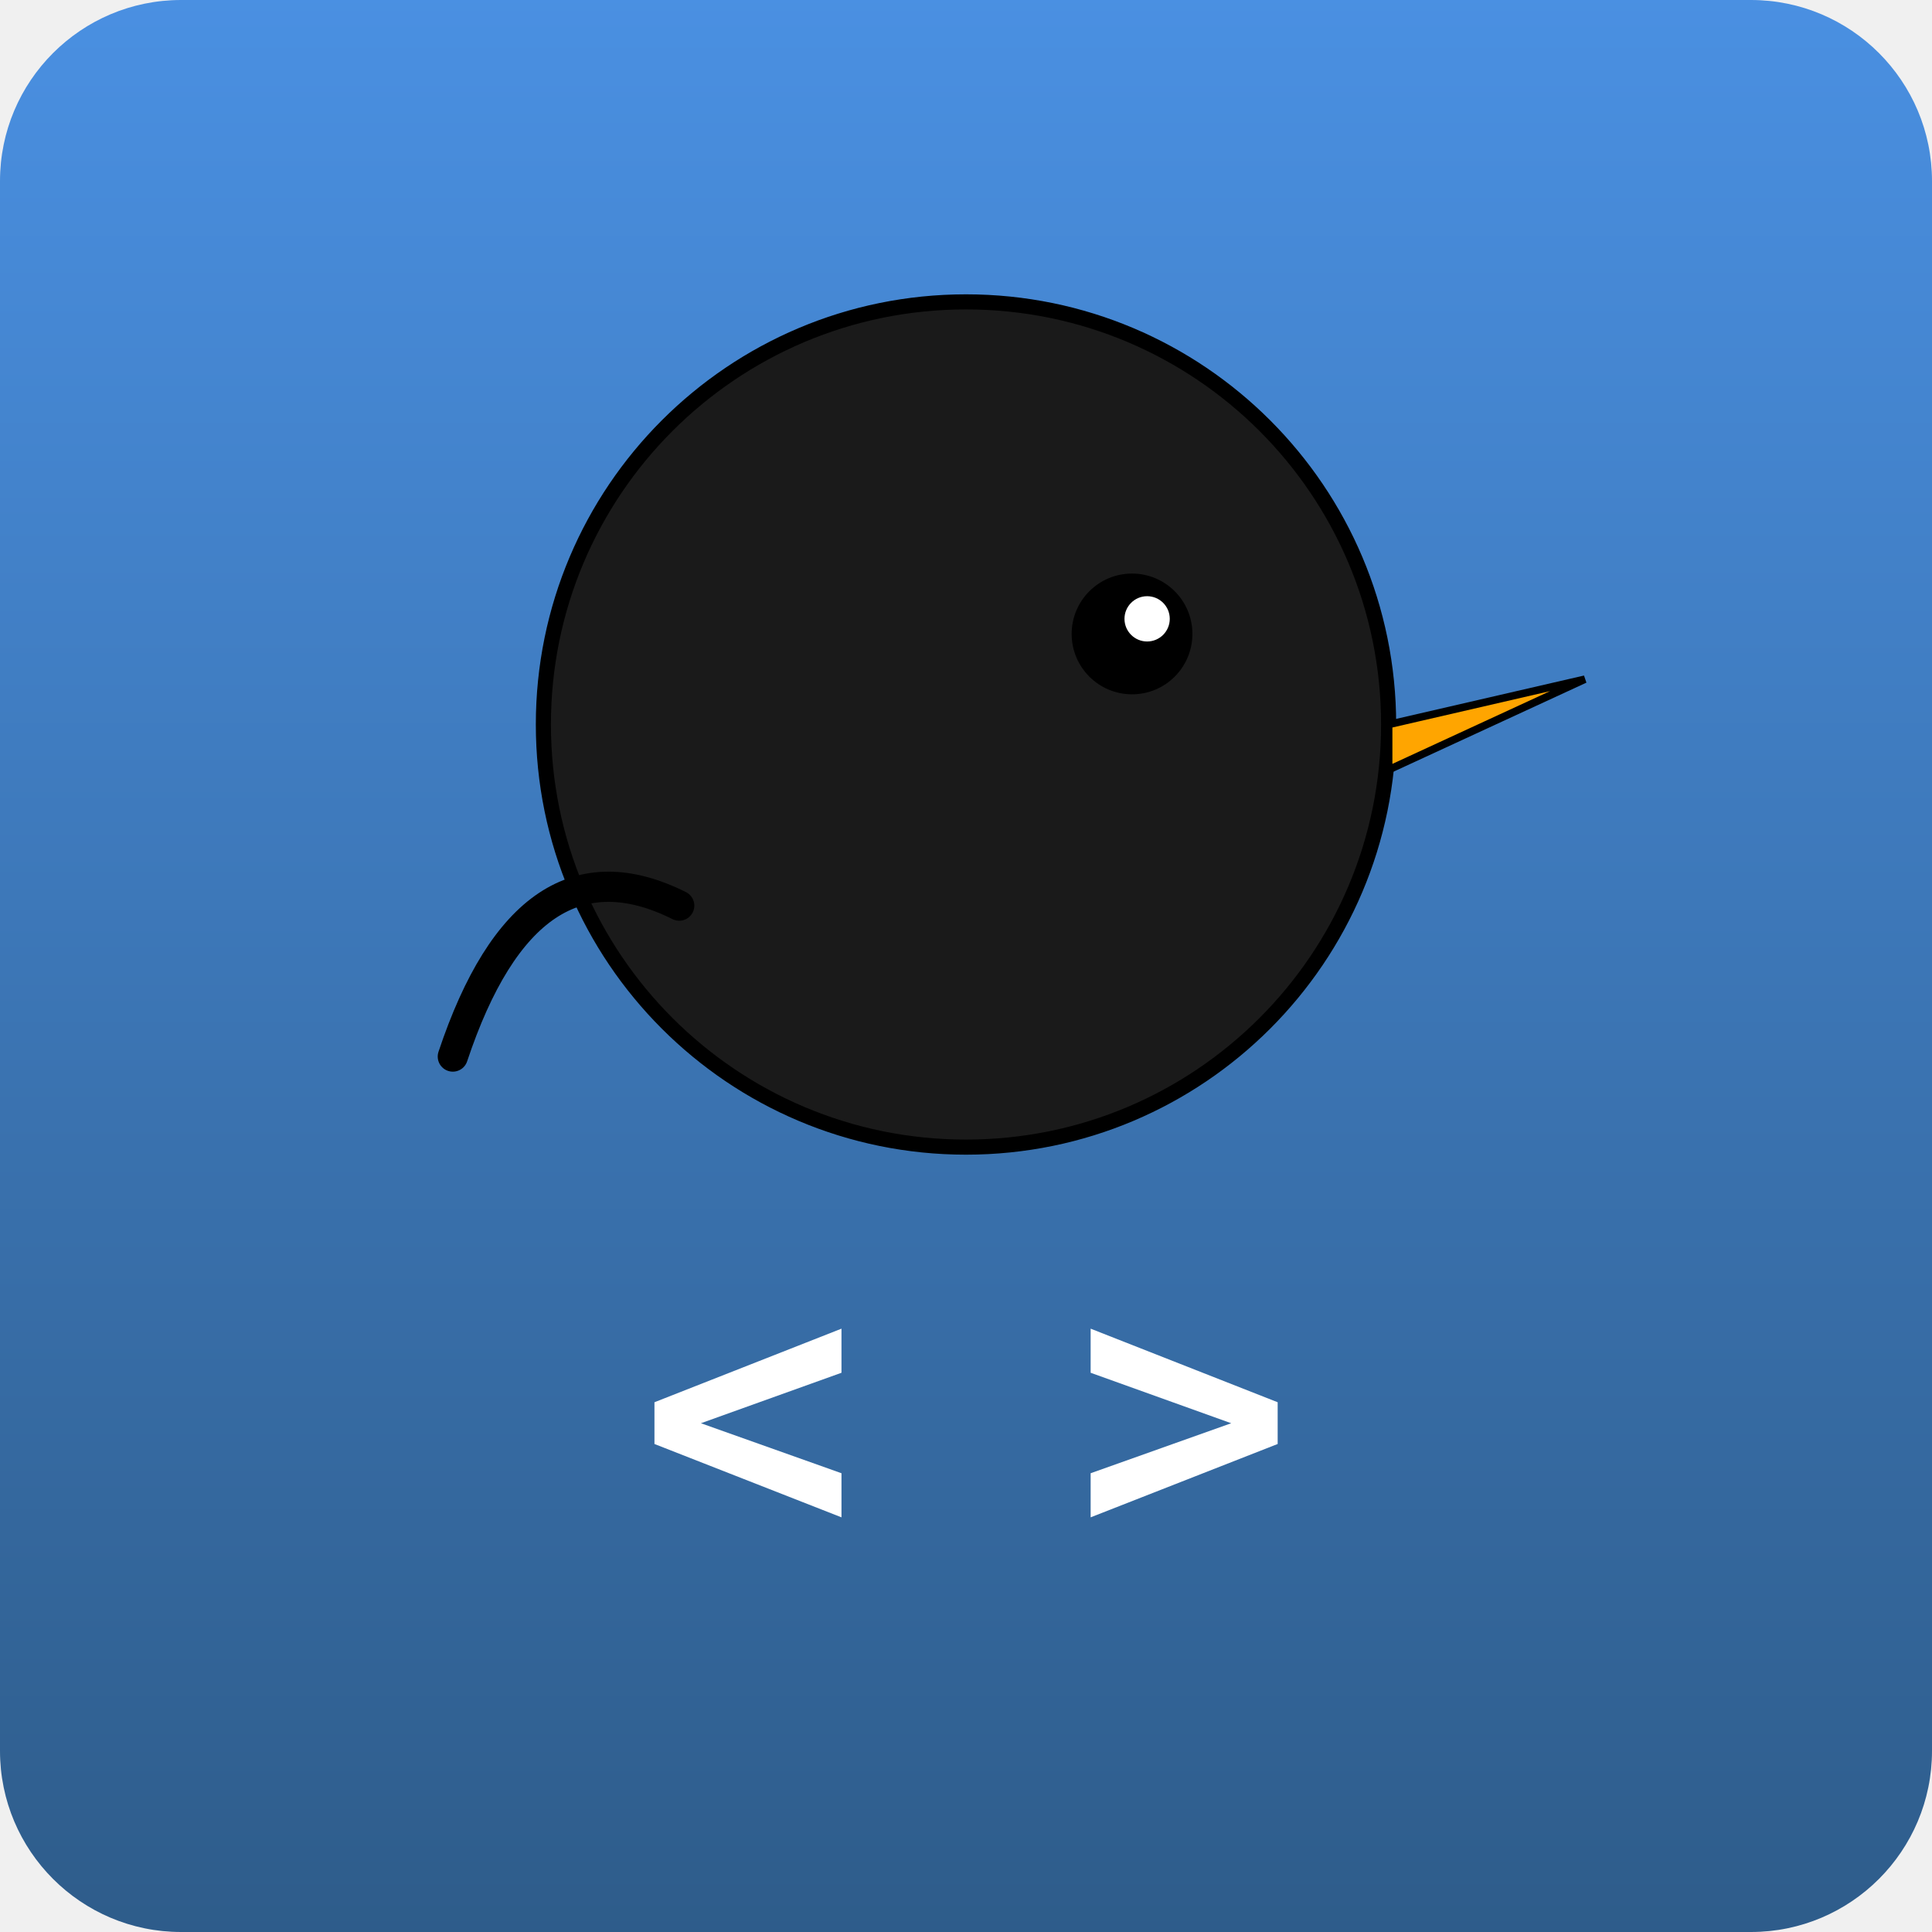
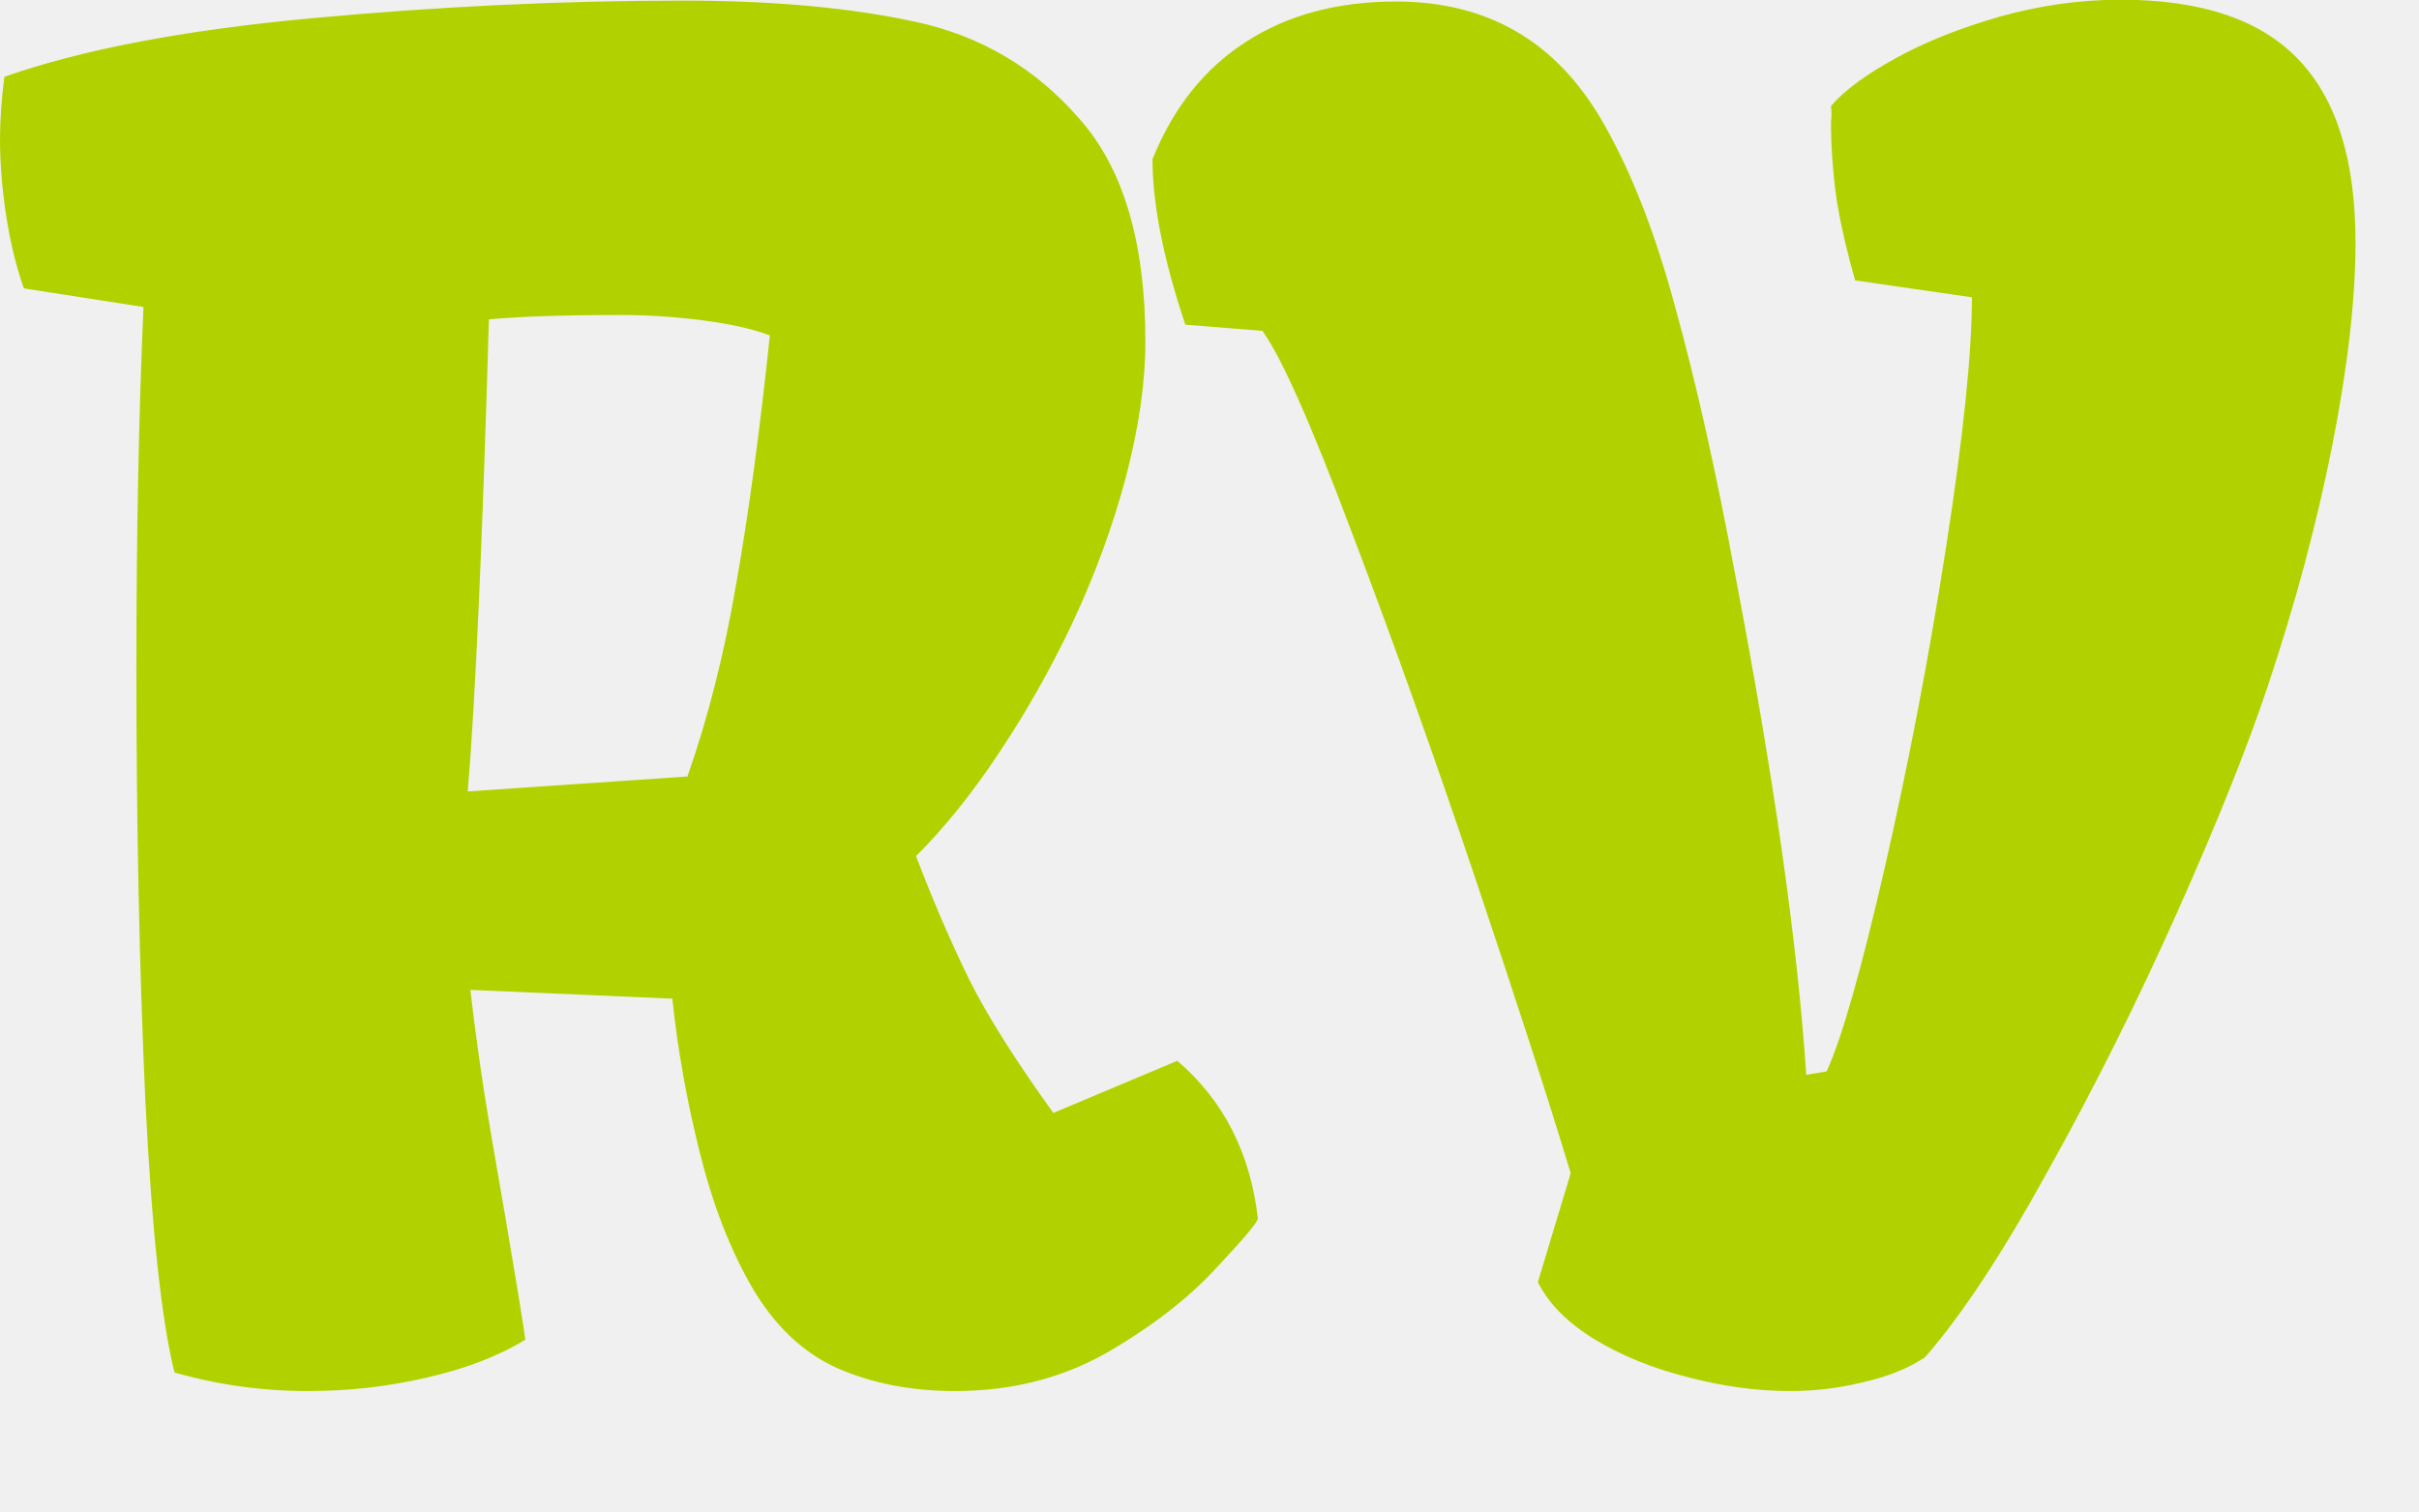
- <svg xmlns="http://www.w3.org/2000/svg" viewBox="0 0 128 128" width="128" height="128">
-   <defs>
-     <linearGradient id="grad" x1="0%" y1="0%" x2="0%" y2="100%">
-       <stop offset="0%" style="stop-color:#4A90E2;stop-opacity:1" />
-       <stop offset="100%" style="stop-color:#2E5C8A;stop-opacity:1" />
-     </linearGradient>
-     <style>
-       .raven-beak { fill: #FFA500; }
-       .raven-eye { fill: #000000; }
-     </style>
-   </defs>
-   <rect width="128" height="128" fill="url(#grad)" rx="12" />
-   <circle cx="64" cy="48" r="28" fill="#1a1a1a" stroke="#000" stroke-width="1" />
-   <polygon points="92,48 105,45 92,51" class="raven-beak" stroke="#000" stroke-width="0.5" />
-   <circle cx="75" cy="42" r="4" class="raven-eye" />
-   <circle cx="76" cy="41" r="1.5" fill="#FFFFFF" />
-   <path d="M 45 60 Q 35 55 30 70" stroke="#000" stroke-width="2" fill="none" stroke-linecap="round" />
-   <g fill="#FFFFFF" font-size="24" font-family="monospace" font-weight="bold">
-     <text x="64" y="95" text-anchor="middle" dominant-baseline="middle">&lt; &gt;</text>
-   </g>
+ <svg xmlns="http://www.w3.org/2000/svg" width="16" height="10" viewBox="0 0 16 10" fill="none">
+   <path d="M0.902 4.434C0.902 3.531 0.918 2.73 0.949 2.031L0.158 1.908C0.107 1.764 0.068 1.604 0.041 1.428C0.014 1.252 0 1.082 0 0.918C0 0.793 0.01 0.656 0.029 0.508C0.541 0.328 1.217 0.199 2.057 0.121C2.896 0.043 3.717 0.004 4.518 0.004C5.115 0.004 5.629 0.051 6.059 0.145C6.488 0.238 6.848 0.451 7.137 0.783C7.43 1.111 7.576 1.604 7.576 2.26C7.576 2.529 7.533 2.828 7.447 3.156C7.361 3.48 7.242 3.805 7.09 4.129C6.949 4.426 6.789 4.709 6.609 4.979C6.434 5.244 6.25 5.473 6.059 5.664C6.172 5.961 6.289 6.232 6.41 6.479C6.531 6.721 6.717 7.016 6.967 7.363L7.787 7.018C8.092 7.279 8.27 7.627 8.32 8.061C8.32 8.084 8.227 8.195 8.039 8.395C7.855 8.594 7.615 8.779 7.318 8.951C7.021 9.119 6.688 9.203 6.316 9.203C6.027 9.203 5.768 9.152 5.537 9.051C5.311 8.949 5.123 8.771 4.975 8.518C4.83 8.268 4.715 7.971 4.629 7.627C4.543 7.283 4.482 6.943 4.447 6.607L3.111 6.549C3.146 6.854 3.191 7.168 3.246 7.492C3.301 7.812 3.334 8.006 3.346 8.072C3.412 8.459 3.455 8.723 3.475 8.863C3.295 8.973 3.076 9.057 2.818 9.115C2.564 9.174 2.305 9.203 2.039 9.203C1.734 9.203 1.439 9.162 1.154 9.08C1.068 8.736 1.004 8.135 0.961 7.275C0.922 6.412 0.902 5.465 0.902 4.434ZM4.547 5.137C4.684 4.746 4.791 4.322 4.869 3.865C4.951 3.404 5.025 2.855 5.092 2.219C4.979 2.176 4.83 2.143 4.646 2.119C4.463 2.096 4.285 2.084 4.113 2.084C3.723 2.084 3.43 2.094 3.234 2.113C3.191 3.582 3.145 4.623 3.094 5.236L4.547 5.137ZM10.389 7.762C10.244 7.281 10.033 6.629 9.756 5.805C9.479 4.98 9.205 4.215 8.936 3.508C8.67 2.801 8.475 2.361 8.35 2.189L7.84 2.148C7.695 1.715 7.623 1.35 7.623 1.053C7.76 0.713 7.965 0.455 8.238 0.279C8.512 0.1 8.844 0.01 9.234 0.01C9.836 0.01 10.289 0.271 10.594 0.795C10.785 1.123 10.947 1.535 11.08 2.031C11.217 2.523 11.35 3.117 11.479 3.812C11.732 5.137 11.889 6.236 11.947 7.111L12.082 7.088C12.184 6.865 12.312 6.412 12.469 5.729C12.625 5.045 12.76 4.34 12.873 3.613C12.986 2.883 13.043 2.334 13.043 1.967L12.27 1.855C12.215 1.66 12.176 1.49 12.152 1.346C12.129 1.197 12.115 1.037 12.111 0.865C12.111 0.85 12.111 0.828 12.111 0.801C12.115 0.773 12.115 0.74 12.111 0.701C12.197 0.6 12.34 0.494 12.539 0.385C12.738 0.275 12.969 0.184 13.23 0.109C13.496 0.035 13.762 -0.002 14.027 -0.002C14.562 -0.002 14.955 0.131 15.205 0.396C15.455 0.658 15.58 1.061 15.58 1.604C15.58 1.979 15.529 2.424 15.428 2.939C15.326 3.455 15.184 3.988 15 4.539C14.867 4.938 14.668 5.436 14.402 6.033C14.137 6.627 13.852 7.197 13.547 7.744C13.246 8.291 12.975 8.703 12.732 8.98C12.619 9.055 12.482 9.109 12.322 9.145C12.162 9.184 12.002 9.203 11.842 9.203C11.619 9.203 11.391 9.172 11.156 9.109C10.926 9.051 10.721 8.967 10.541 8.857C10.365 8.748 10.242 8.623 10.172 8.482L10.389 7.762Z" fill="#B2D200" />
</svg>
